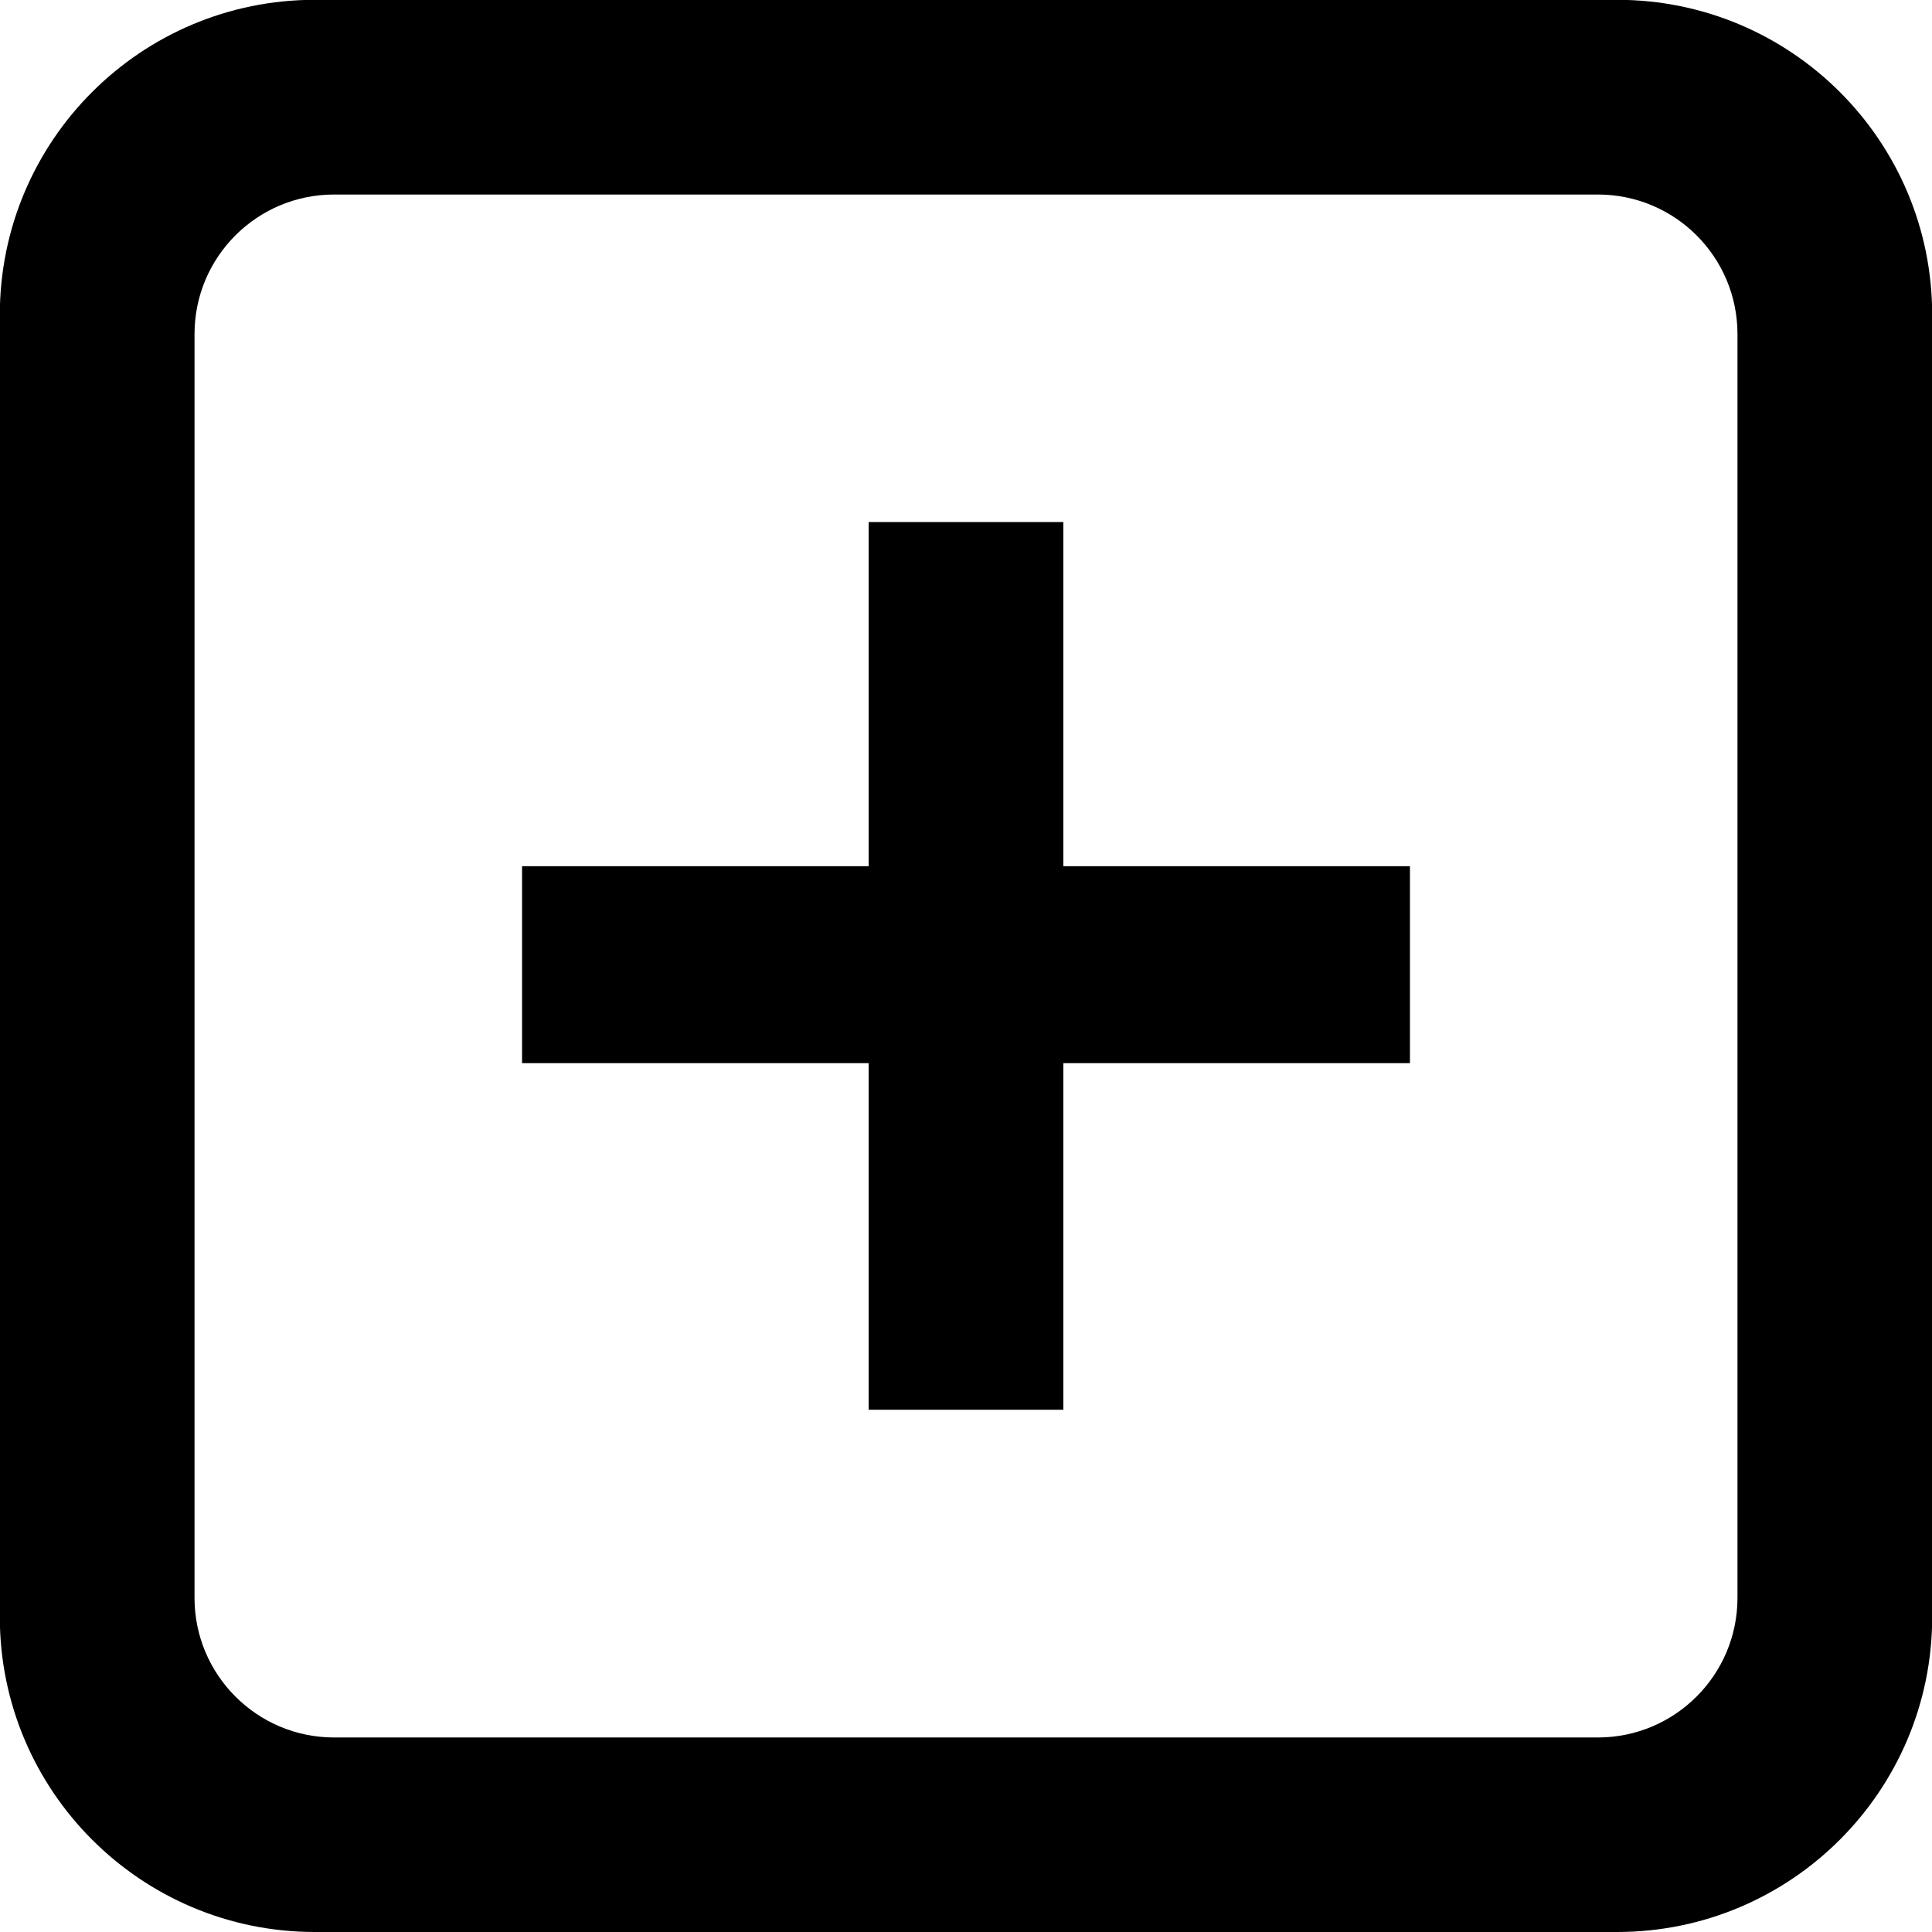
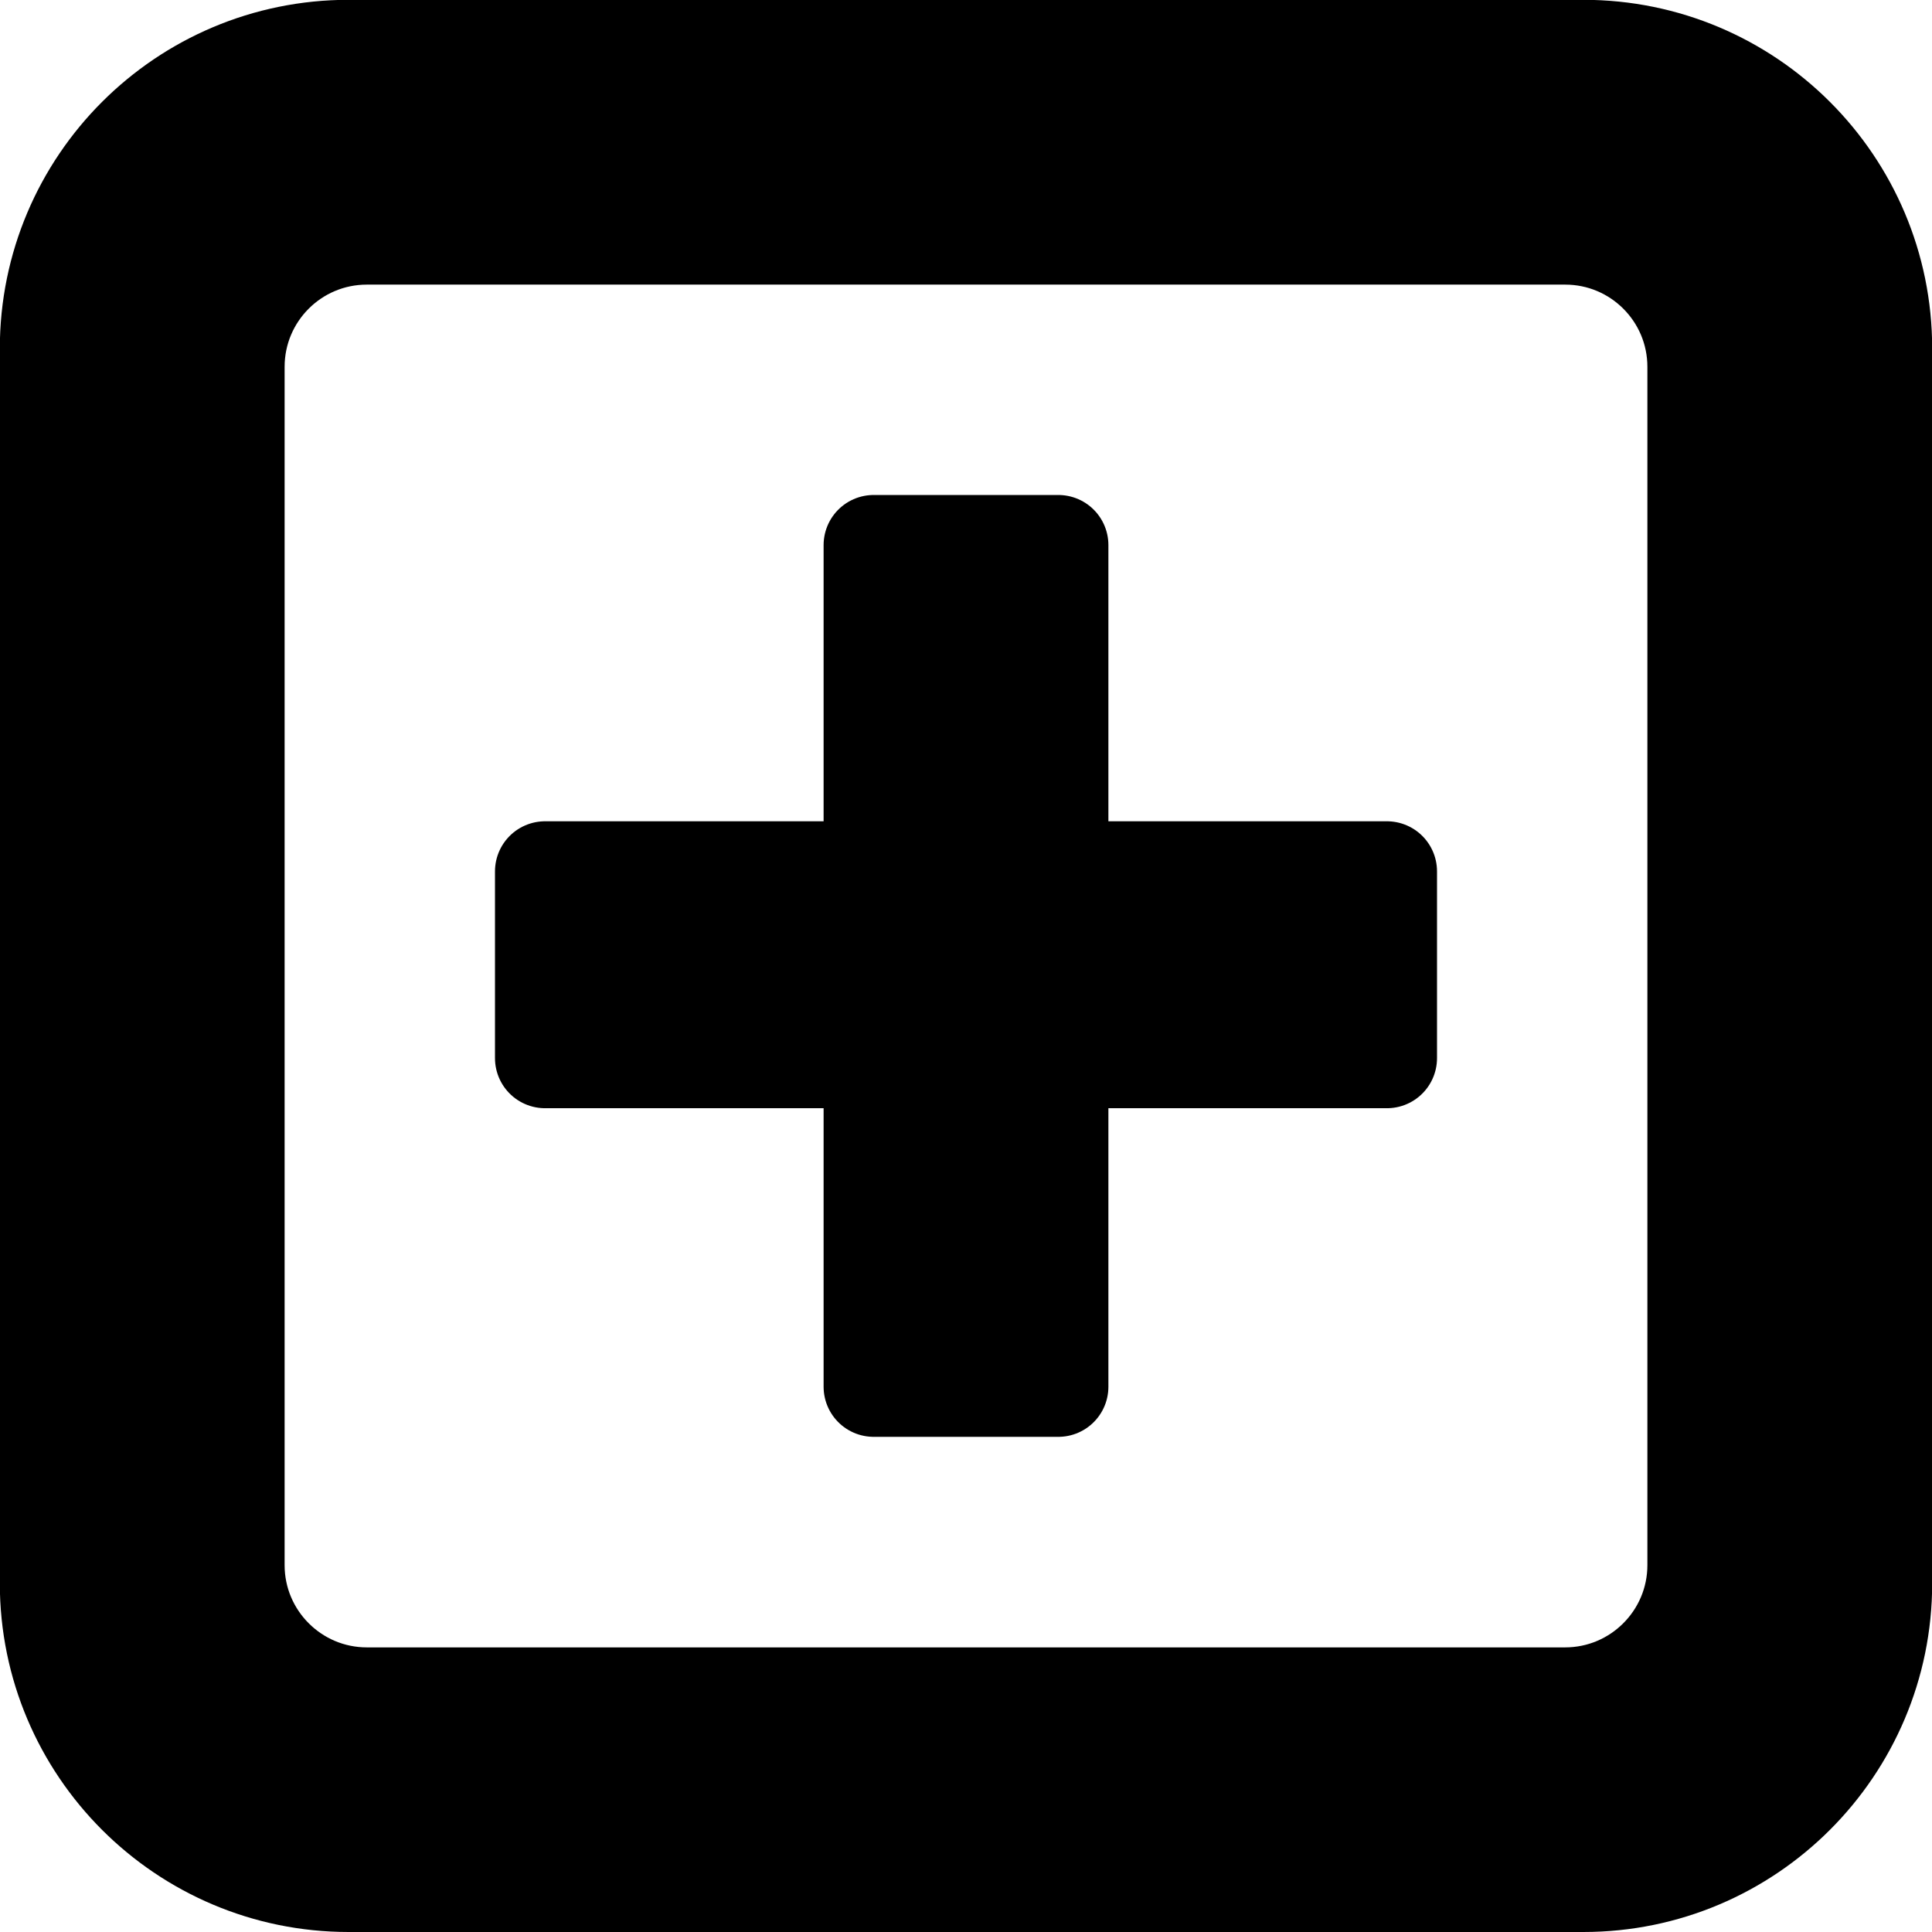
- <svg xmlns="http://www.w3.org/2000/svg" viewBox="0 0 1024 1024" width="16" height="16" aria-hidden="true">
-   <path fill="currentColor" transform="translate(0 1024) scale(1 -1)" d="M-0.1 857.1C-0.1 949.4 74.7 1024.1 166.9 1024.1H857.1C949.3 1024.1 1024.1 949.4 1024.1 857.1V167C1024.1 74.8 949.3 0 857.1 0H166.9C74.7 0 -0.1 74.8 -0.1 167zM103.1 177.1C103.1 136.3 136.2 103.1 177.1 103.1H846.9C887.8 103.1 920.9 136.3 920.9 177.1V846.9C920.9 887.8 887.8 920.9 846.9 920.9H177.1C136.2 920.9 103.1 887.8 103.1 846.9zM563.6 460.5V276.8H460.4V460.5H276.7V564.9H460.4V747.3H563.6V564.9H747.3V460.5z" />
+ <svg xmlns="http://www.w3.org/2000/svg" viewBox="-28 -28 1080 1080" width="16" height="16" aria-hidden="true">
+   <path fill="currentColor" stroke="currentColor" stroke-width="56" stroke-linejoin="round" transform="translate(0 1024) scale(1 -1)" d="M-0.1 857.1C-0.1 949.4 74.7 1024.1 166.9 1024.1H857.1C949.3 1024.1 1024.1 949.4 1024.1 857.1V167C1024.1 74.8 949.3 0 857.1 0H166.9C74.7 0 -0.1 74.8 -0.1 167zM103.1 177.1C103.1 136.3 136.2 103.1 177.1 103.1H846.9C887.8 103.1 920.9 136.3 920.9 177.1V846.9C920.9 887.8 887.8 920.9 846.9 920.9H177.1C136.2 920.9 103.1 887.8 103.1 846.9zM563.6 460.5V276.8H460.4V460.5H276.7V564.9H460.4V747.3H563.6V564.9H747.3V460.5z" />
</svg>
